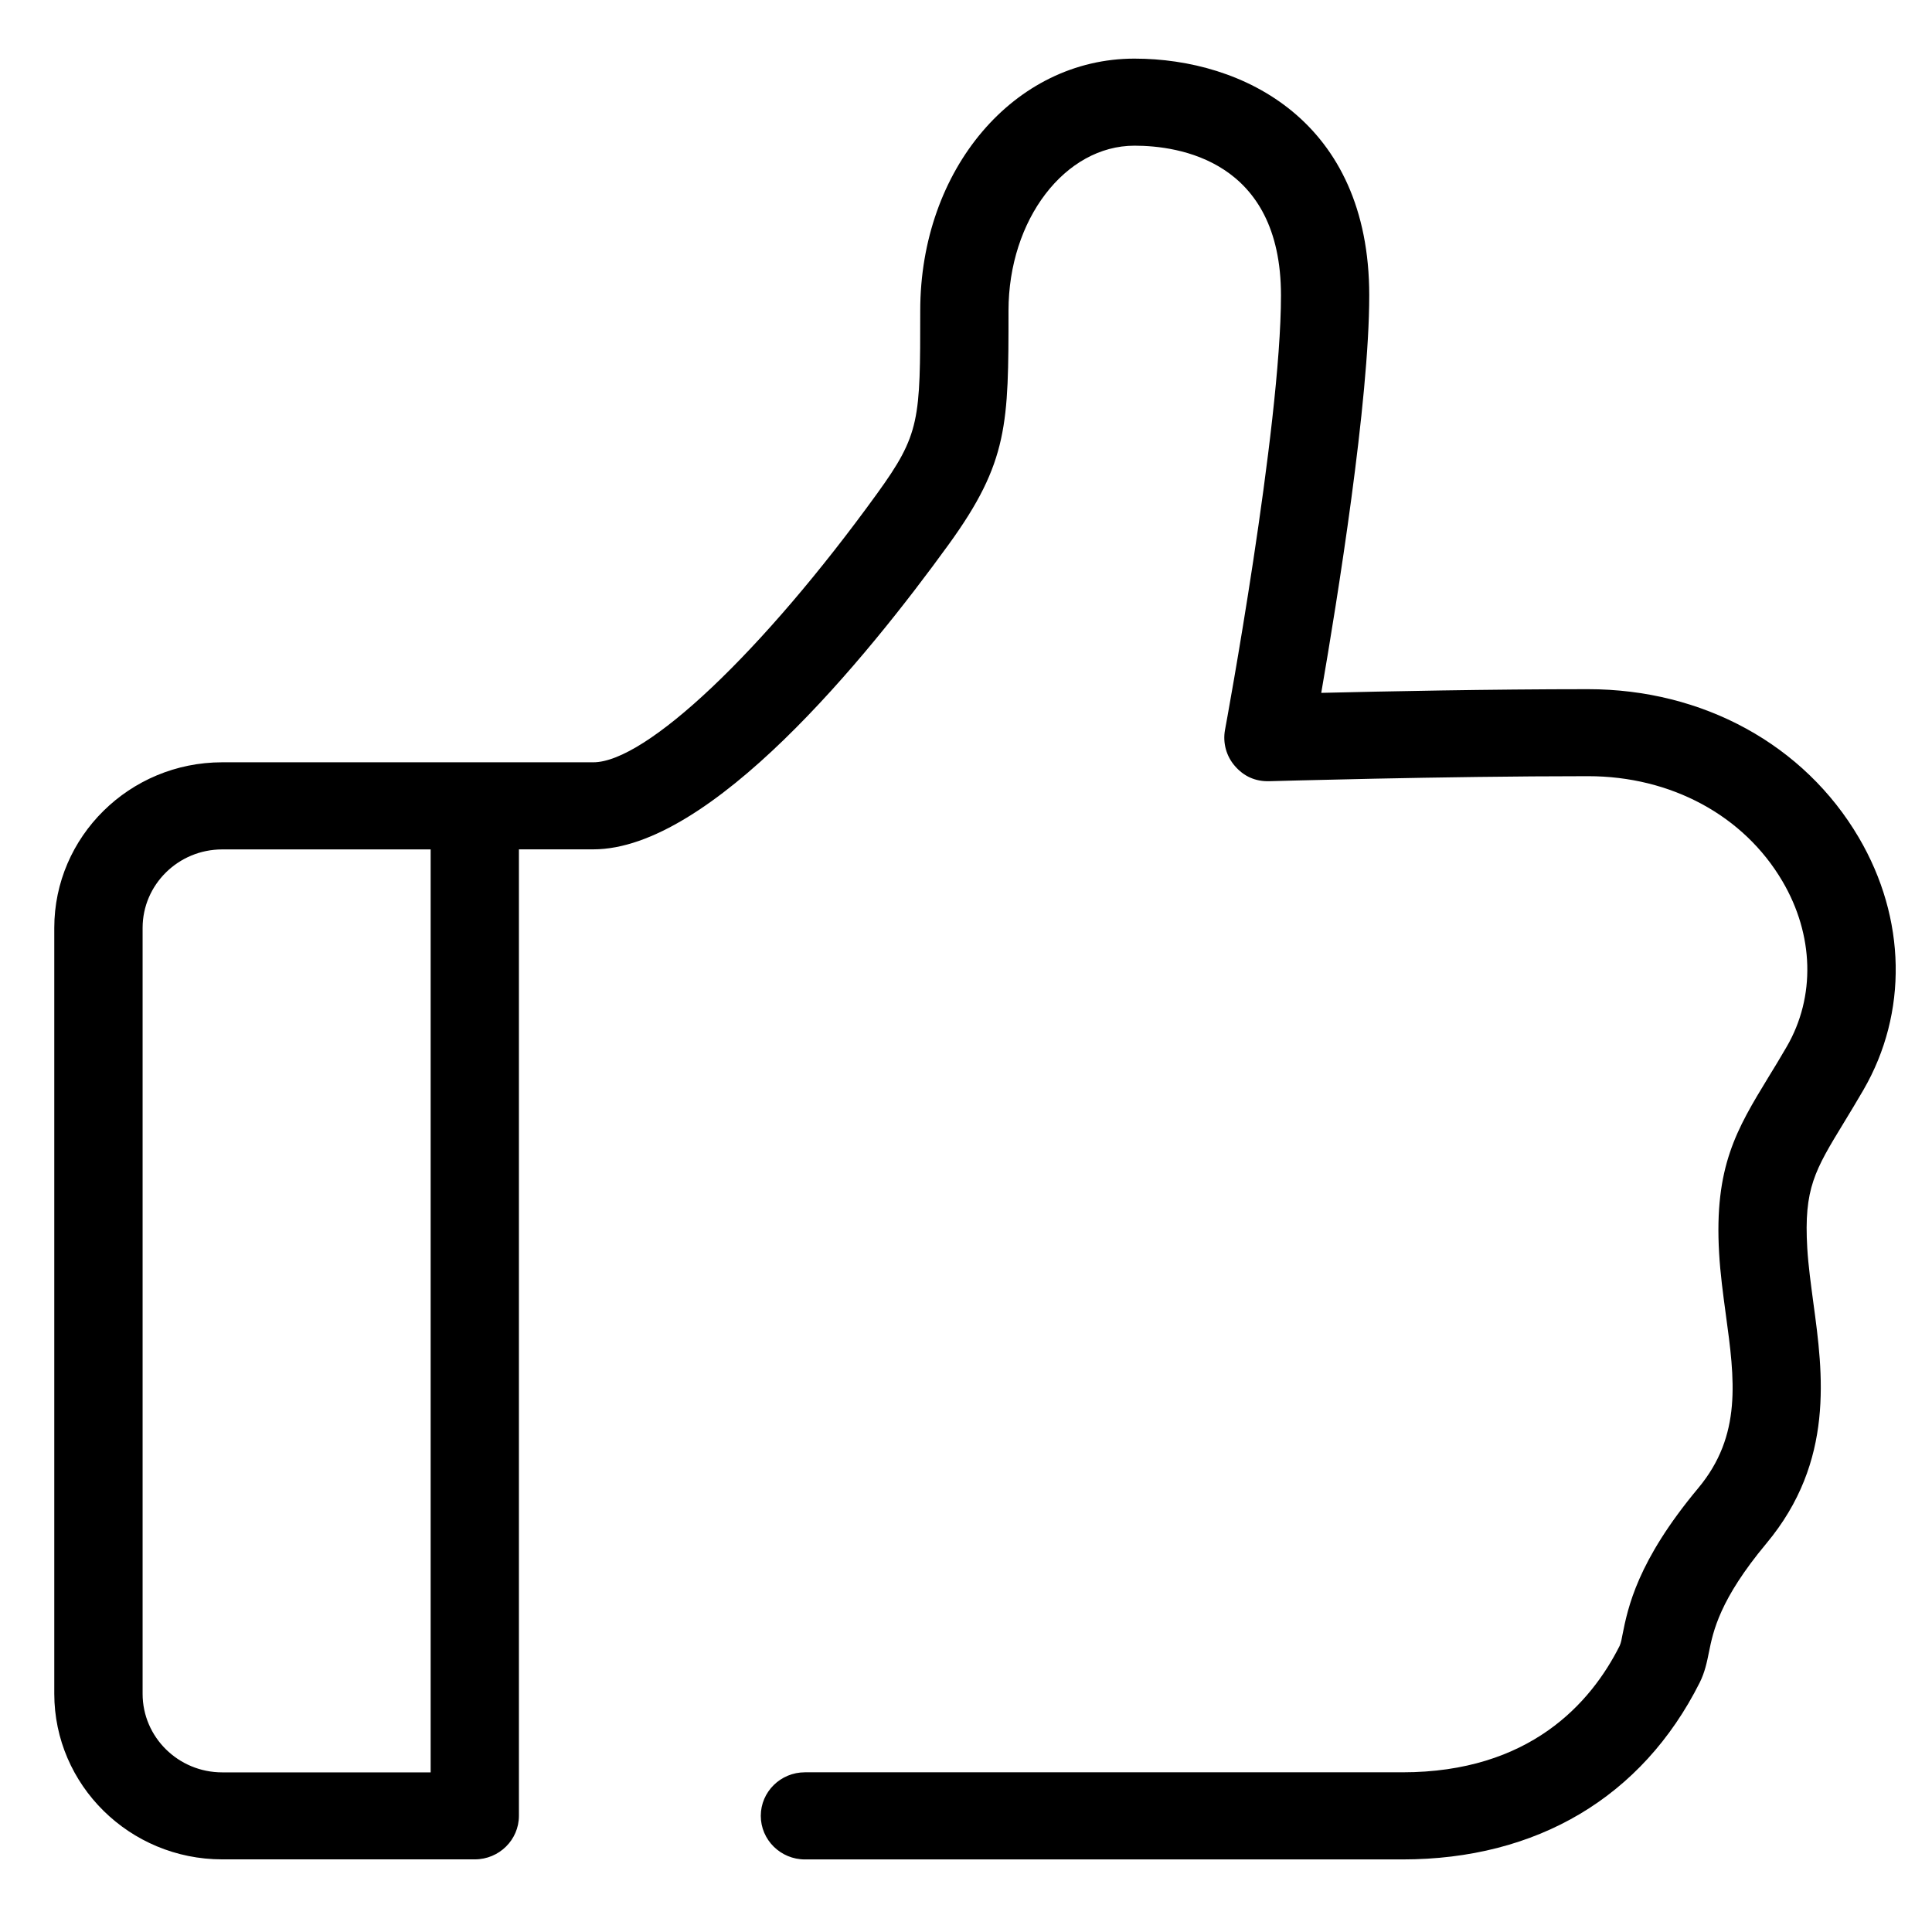
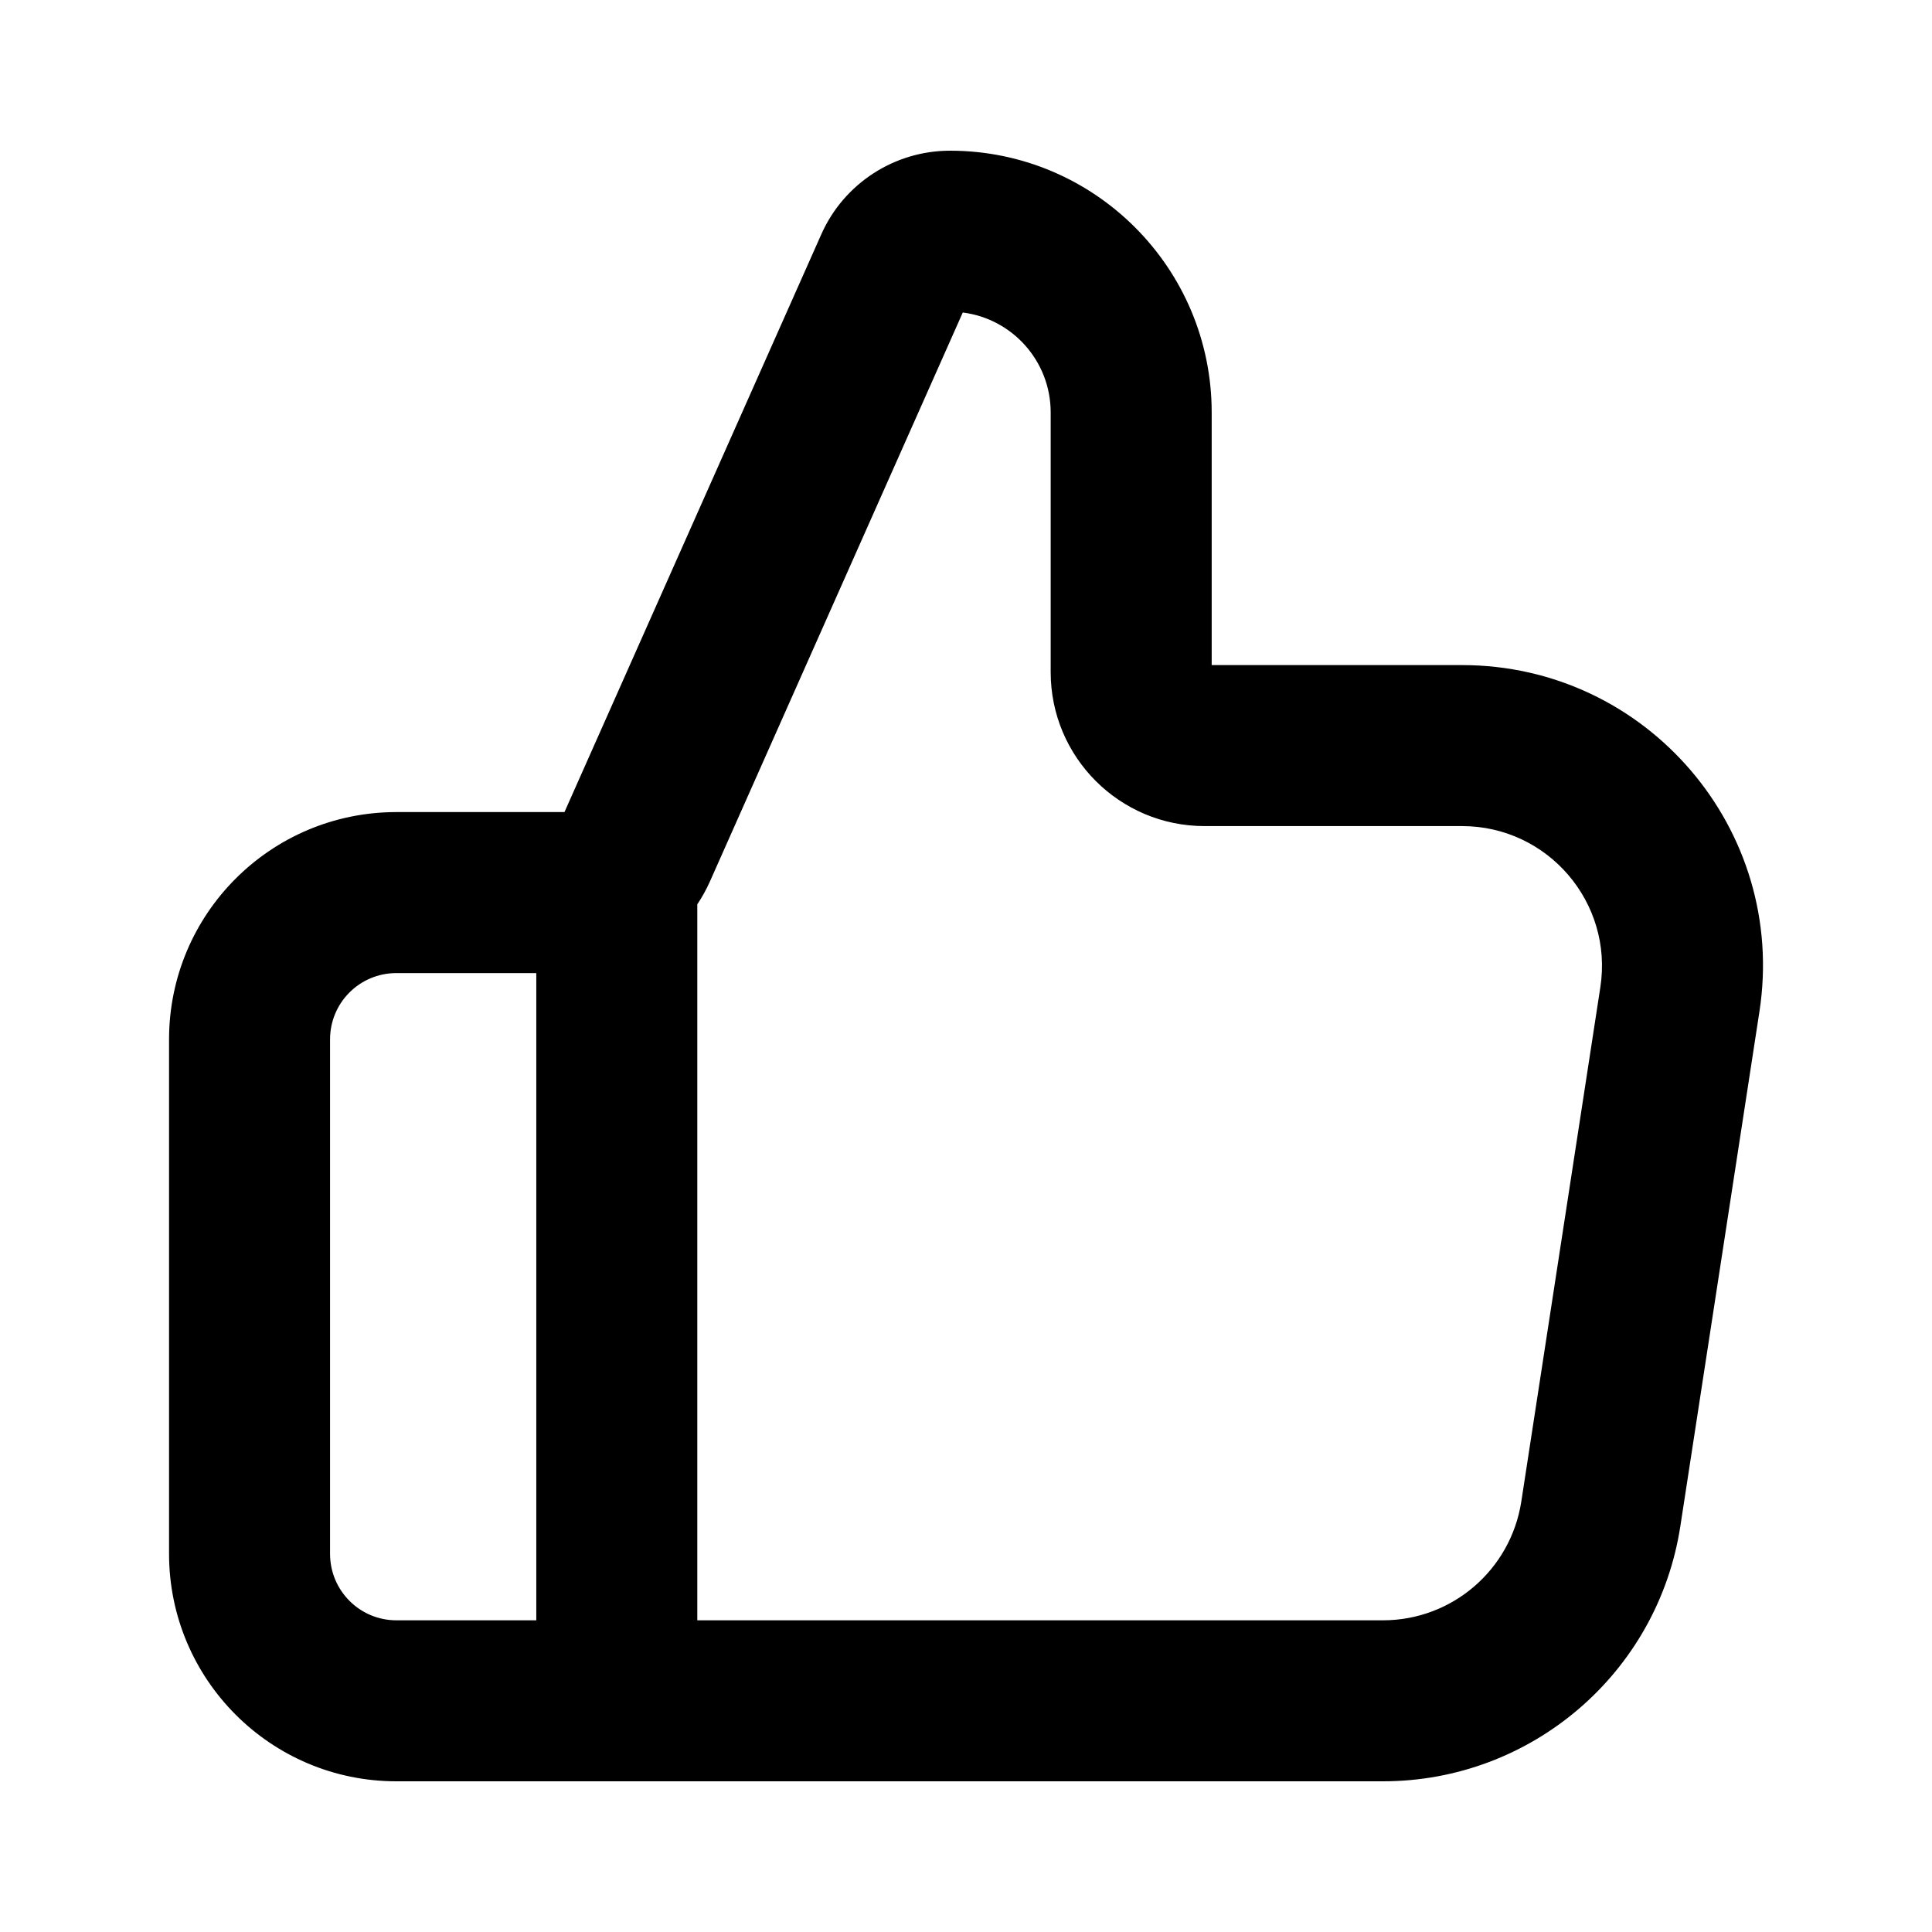
- <svg xmlns="http://www.w3.org/2000/svg" t="1702264142648" class="icon" viewBox="0 0 1024 1024" version="1.1" p-id="2973" data-spm-anchor-id="a313x.manage_type_myprojects.0.i0.65e73a81QqWlcB" width="128" height="128">
-   <path d="M743.328 985.536l-316.704 0c-12.896 0-23.392-10.368-23.392-23.104s10.496-23.072 23.392-23.072l316.704 0c67.296 0 99.808-36.512 115.168-67.136 0.768-1.856 1.024-3.552 1.408-5.568 2.912-14.624 7.84-39.168 40.192-77.92 23.328-27.968 19.328-57.664 14.624-92.032-1.472-10.912-2.944-21.76-3.552-32.512-2.688-45.856 9.344-65.664 26.048-93.12 3.04-4.928 6.304-10.304 9.792-16.32 15.328-26.432 14.464-59.232-2.304-87.712-20.48-34.816-59.008-55.648-103.008-55.648-77.952 0-167.808 2.656-168.672 2.656-7.776 0.288-13.888-2.72-18.464-8-4.64-5.28-6.528-12.352-5.28-19.2 0.32-1.6 29.664-160.48 29.664-230.304 0-71.616-54.336-79.328-77.632-79.328-36.832 0-66.784 39.2-66.784 87.424 0 59.936 0 80.16-31.68 123.904-43.712 60.352-126.24 161.632-188.416 161.632L275.04 450.176l0 512.224c0 12.768-10.496 23.104-23.392 23.104L117.76 985.504c-49.056 0-88.992-39.392-88.992-87.808L28.768 491.808c0-48.384 39.904-87.776 88.992-87.776l196.704 0c27.84 0 89.696-58.496 150.304-142.272 22.976-31.712 22.976-39.168 22.976-97.088 0-74.944 49.856-133.6 113.536-133.6 57.408 0 124.448 32.896 124.448 125.504 0 56.128-16.8 160.576-25.44 210.656 33.184-0.8 89.856-1.952 141.408-1.952 60.864 0 114.56 29.376 143.488 78.624 25.216 42.88 26.144 92.928 2.464 133.792-3.68 6.336-7.104 11.968-10.272 17.184-15.52 25.472-21.344 35.008-19.488 66.656 0.576 9.568 1.952 19.296 3.232 29.024 5.088 37.408 11.424 83.968-24.896 127.488-24.832 29.792-28.192 46.496-30.432 57.536-1.056 5.28-2.176 10.752-4.928 16.256C870.336 952.544 814.56 985.536 743.328 985.536L743.328 985.536zM117.76 450.208c-23.232 0-42.176 18.656-42.176 41.6l0 405.952c0 22.976 18.944 41.632 42.176 41.632l110.496 0L228.256 450.208 117.76 450.208 117.76 450.208zM117.76 450.208" p-id="2974" />
+ <svg xmlns="http://www.w3.org/2000/svg" viewBox="0 0 12 12">
+   <path fill-rule="evenodd" clip-rule="evenodd" d="M5.101 1.456C5.241 1.14 5.555 0.936 5.901 0.936C6.798 0.936 7.526 1.664 7.526 2.562V4.131H9.081C10.227 4.131 11.103 5.152 10.928 6.284L10.437 9.479C10.297 10.391 9.512 11.064 8.59 11.064H2.462C1.682 11.064 1.05 10.431 1.05 9.651V6.456C1.05 5.676 1.682 5.044 2.462 5.044H3.506L5.101 1.456ZM4.331 10.064H8.59C9.019 10.064 9.383 9.751 9.449 9.327L9.94 6.132C10.021 5.606 9.614 5.131 9.081 5.131H7.482C6.954 5.131 6.526 4.703 6.526 4.175V2.562C6.526 2.243 6.288 1.98 5.98 1.941L4.409 5.476C4.387 5.525 4.361 5.572 4.331 5.617V10.064ZM3.331 6.044V10.064H2.462C2.234 10.064 2.05 9.879 2.05 9.651V6.456C2.05 6.228 2.234 6.044 2.462 6.044H3.331Z" />
</svg>
